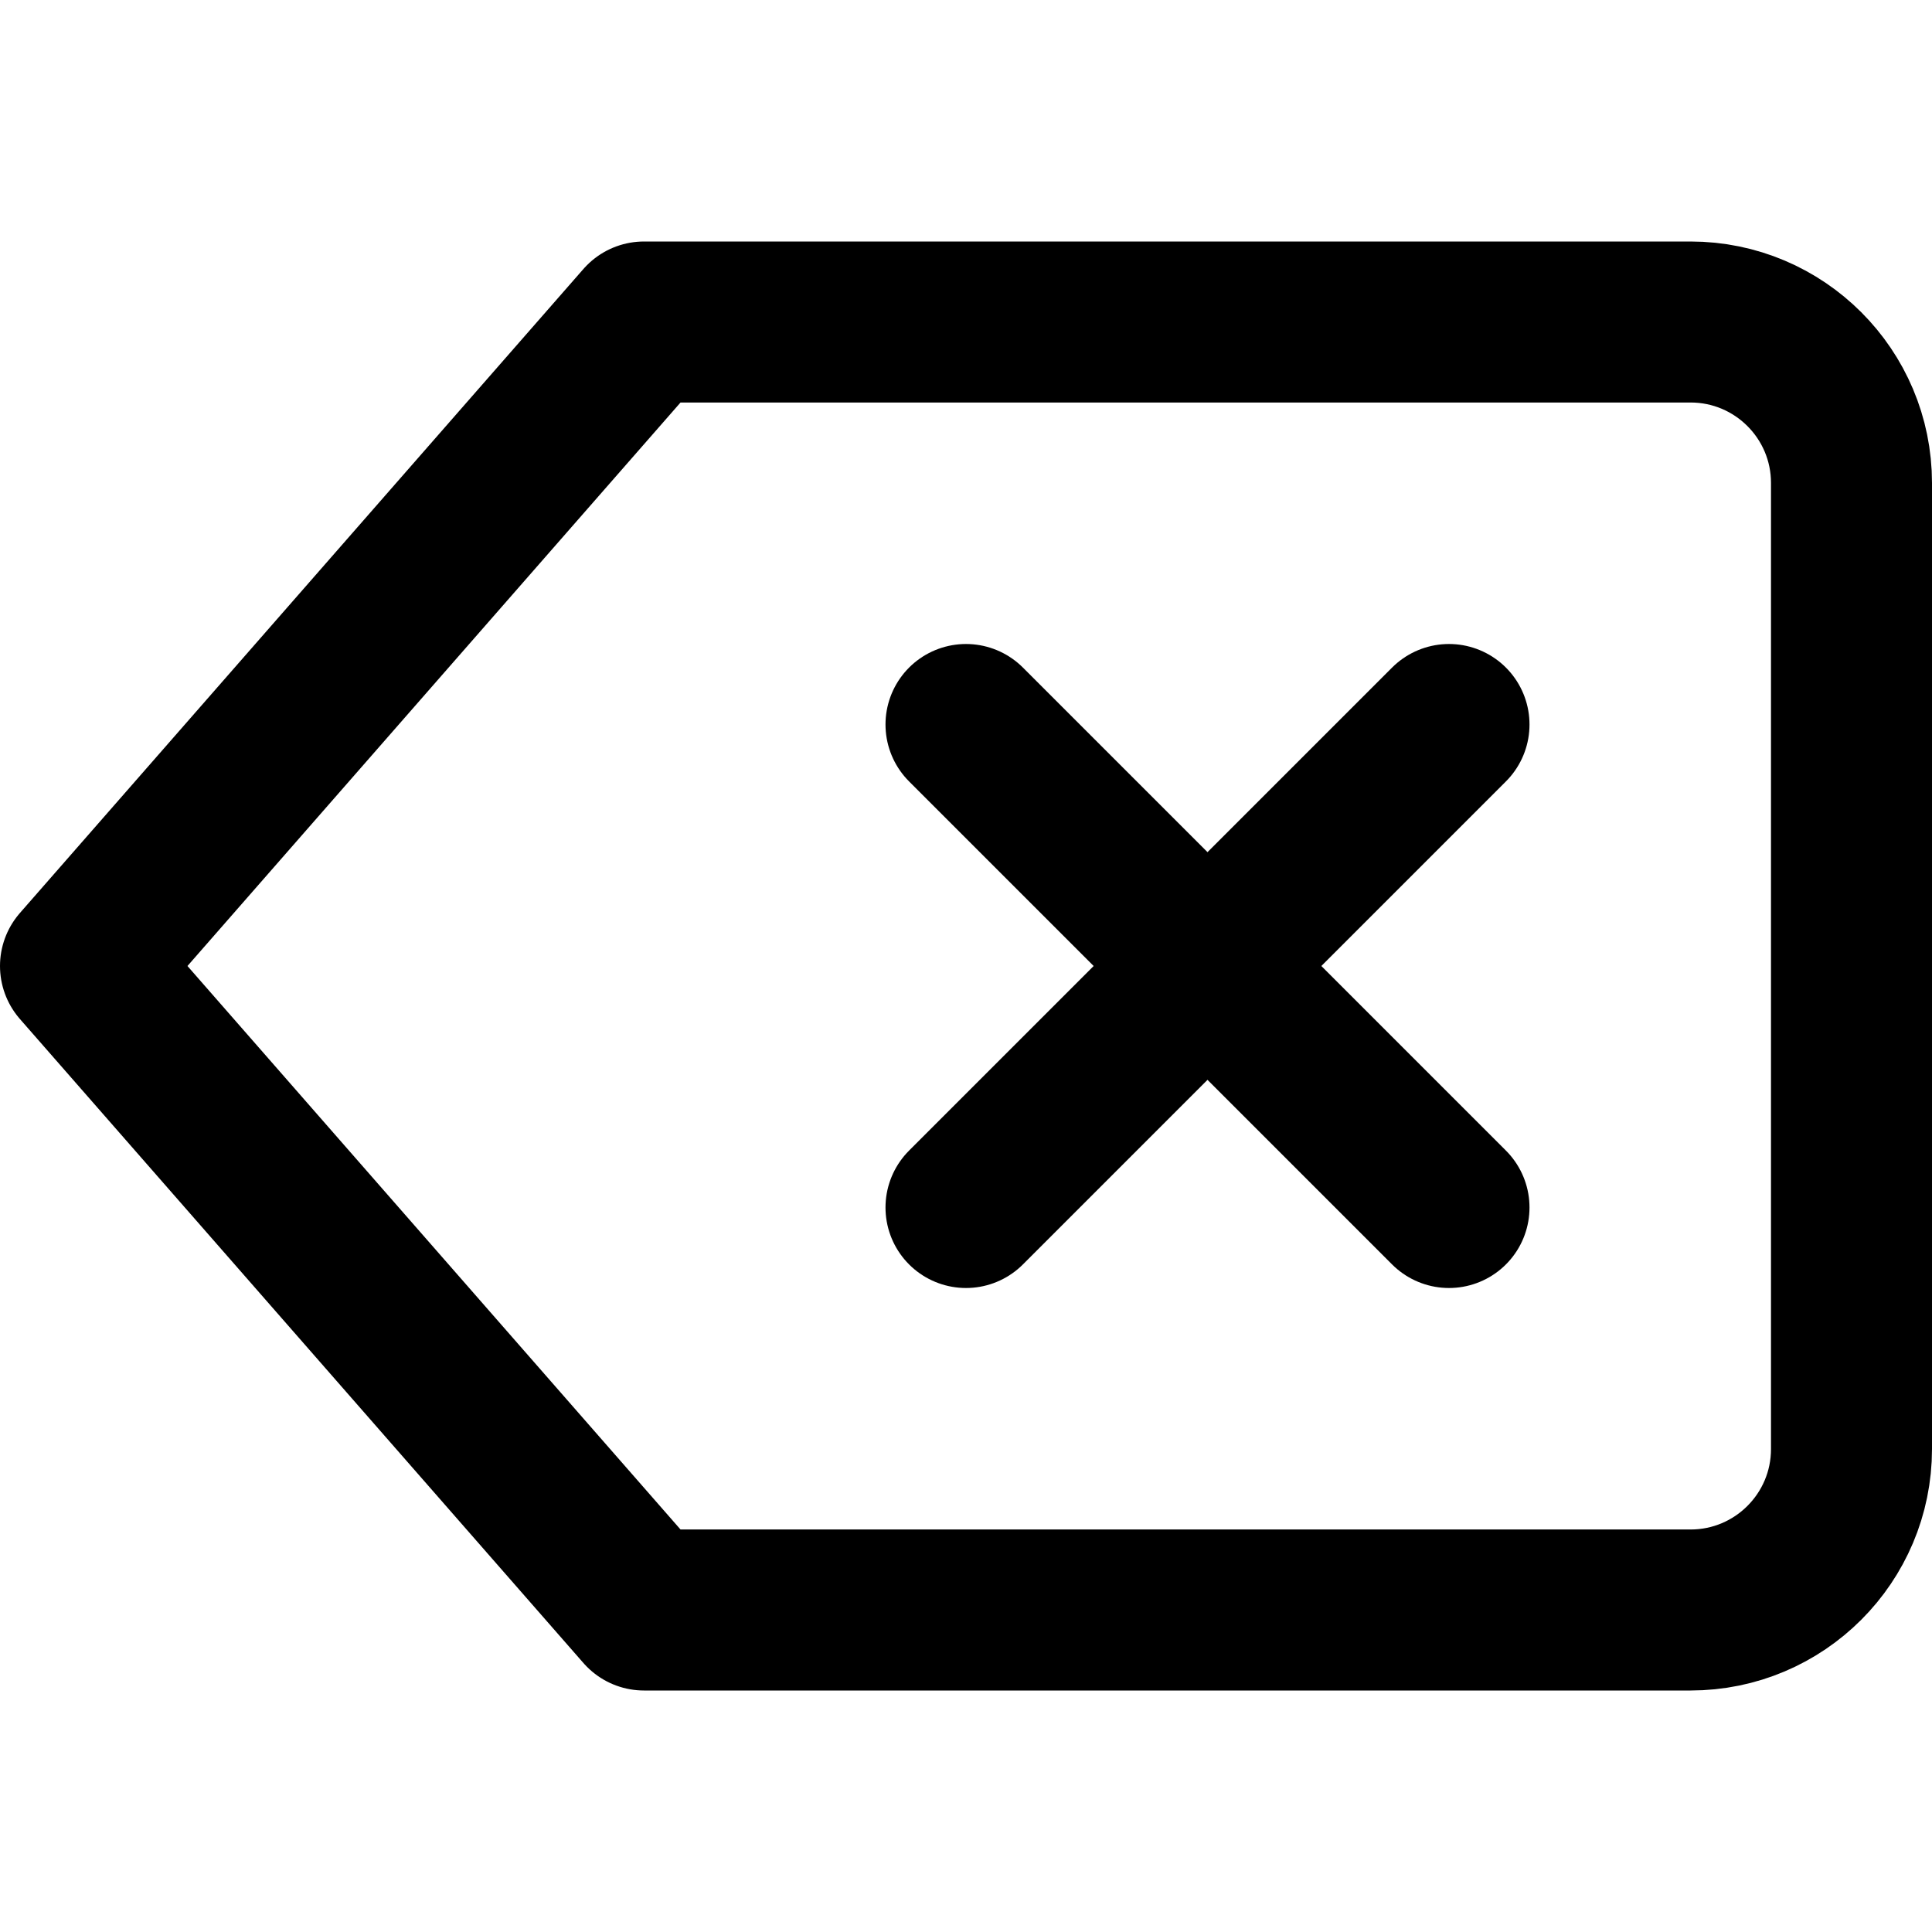
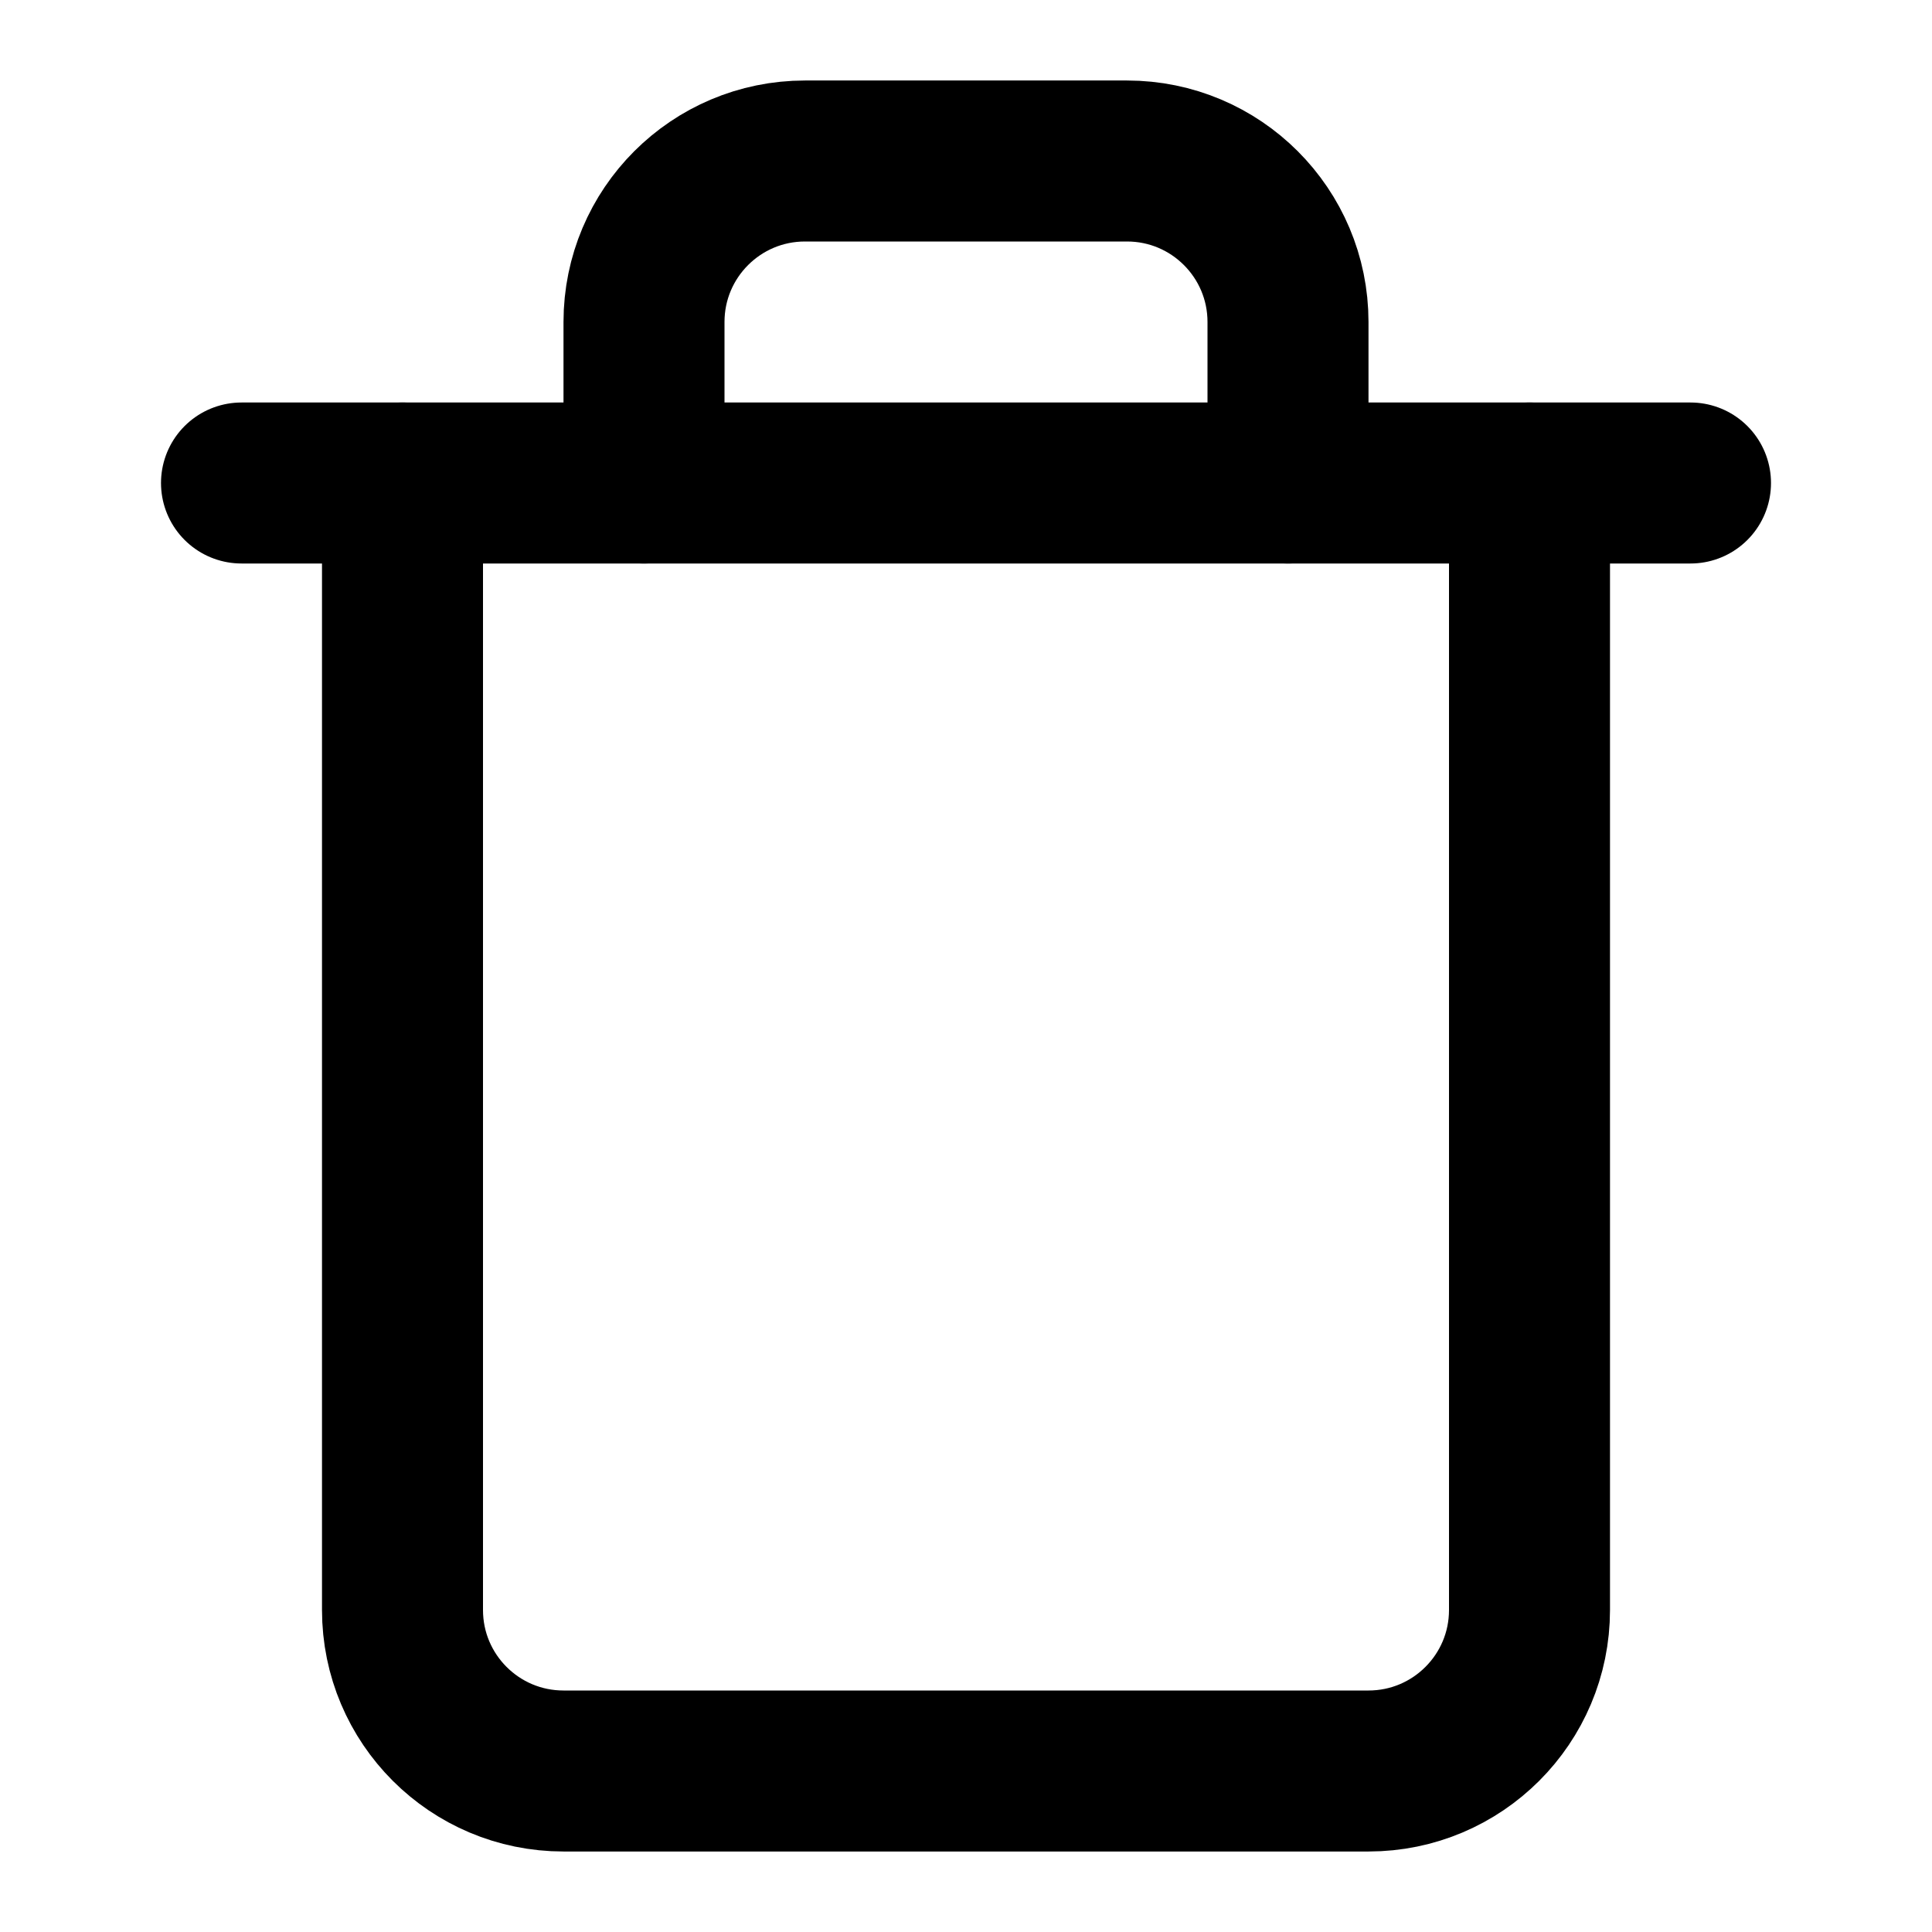
- <svg xmlns="http://www.w3.org/2000/svg" width="24" height="24" viewBox="0 0 24 24" fill="none" stroke="black" stroke-width="2" stroke-linecap="round" stroke-linejoin="round" class="feather feather-delete">
-   <path d="M21 4H8l-7 8 7 8h13a2 2 0 0 0 2-2V6a2 2 0 0 0-2-2z" />
-   <line x1="18" y1="9" x2="12" y2="15" />
-   <line x1="12" y1="9" x2="18" y2="15" />
+ <svg xmlns="http://www.w3.org/2000/svg" width="24" height="24" viewBox="0 0 24 24" fill="none" stroke="currentColor" stroke-width="2" stroke-linecap="round" stroke-linejoin="round" class="feather feather-trash">
+   <polyline points="3 6 5 6 21 6" />
+   <path d="M19 6v14a2 2 0 0 1-2 2H7a2 2 0 0 1-2-2V6m3 0V4a2 2 0 0 1 2-2h4a2 2 0 0 1 2 2v2" />
</svg>
